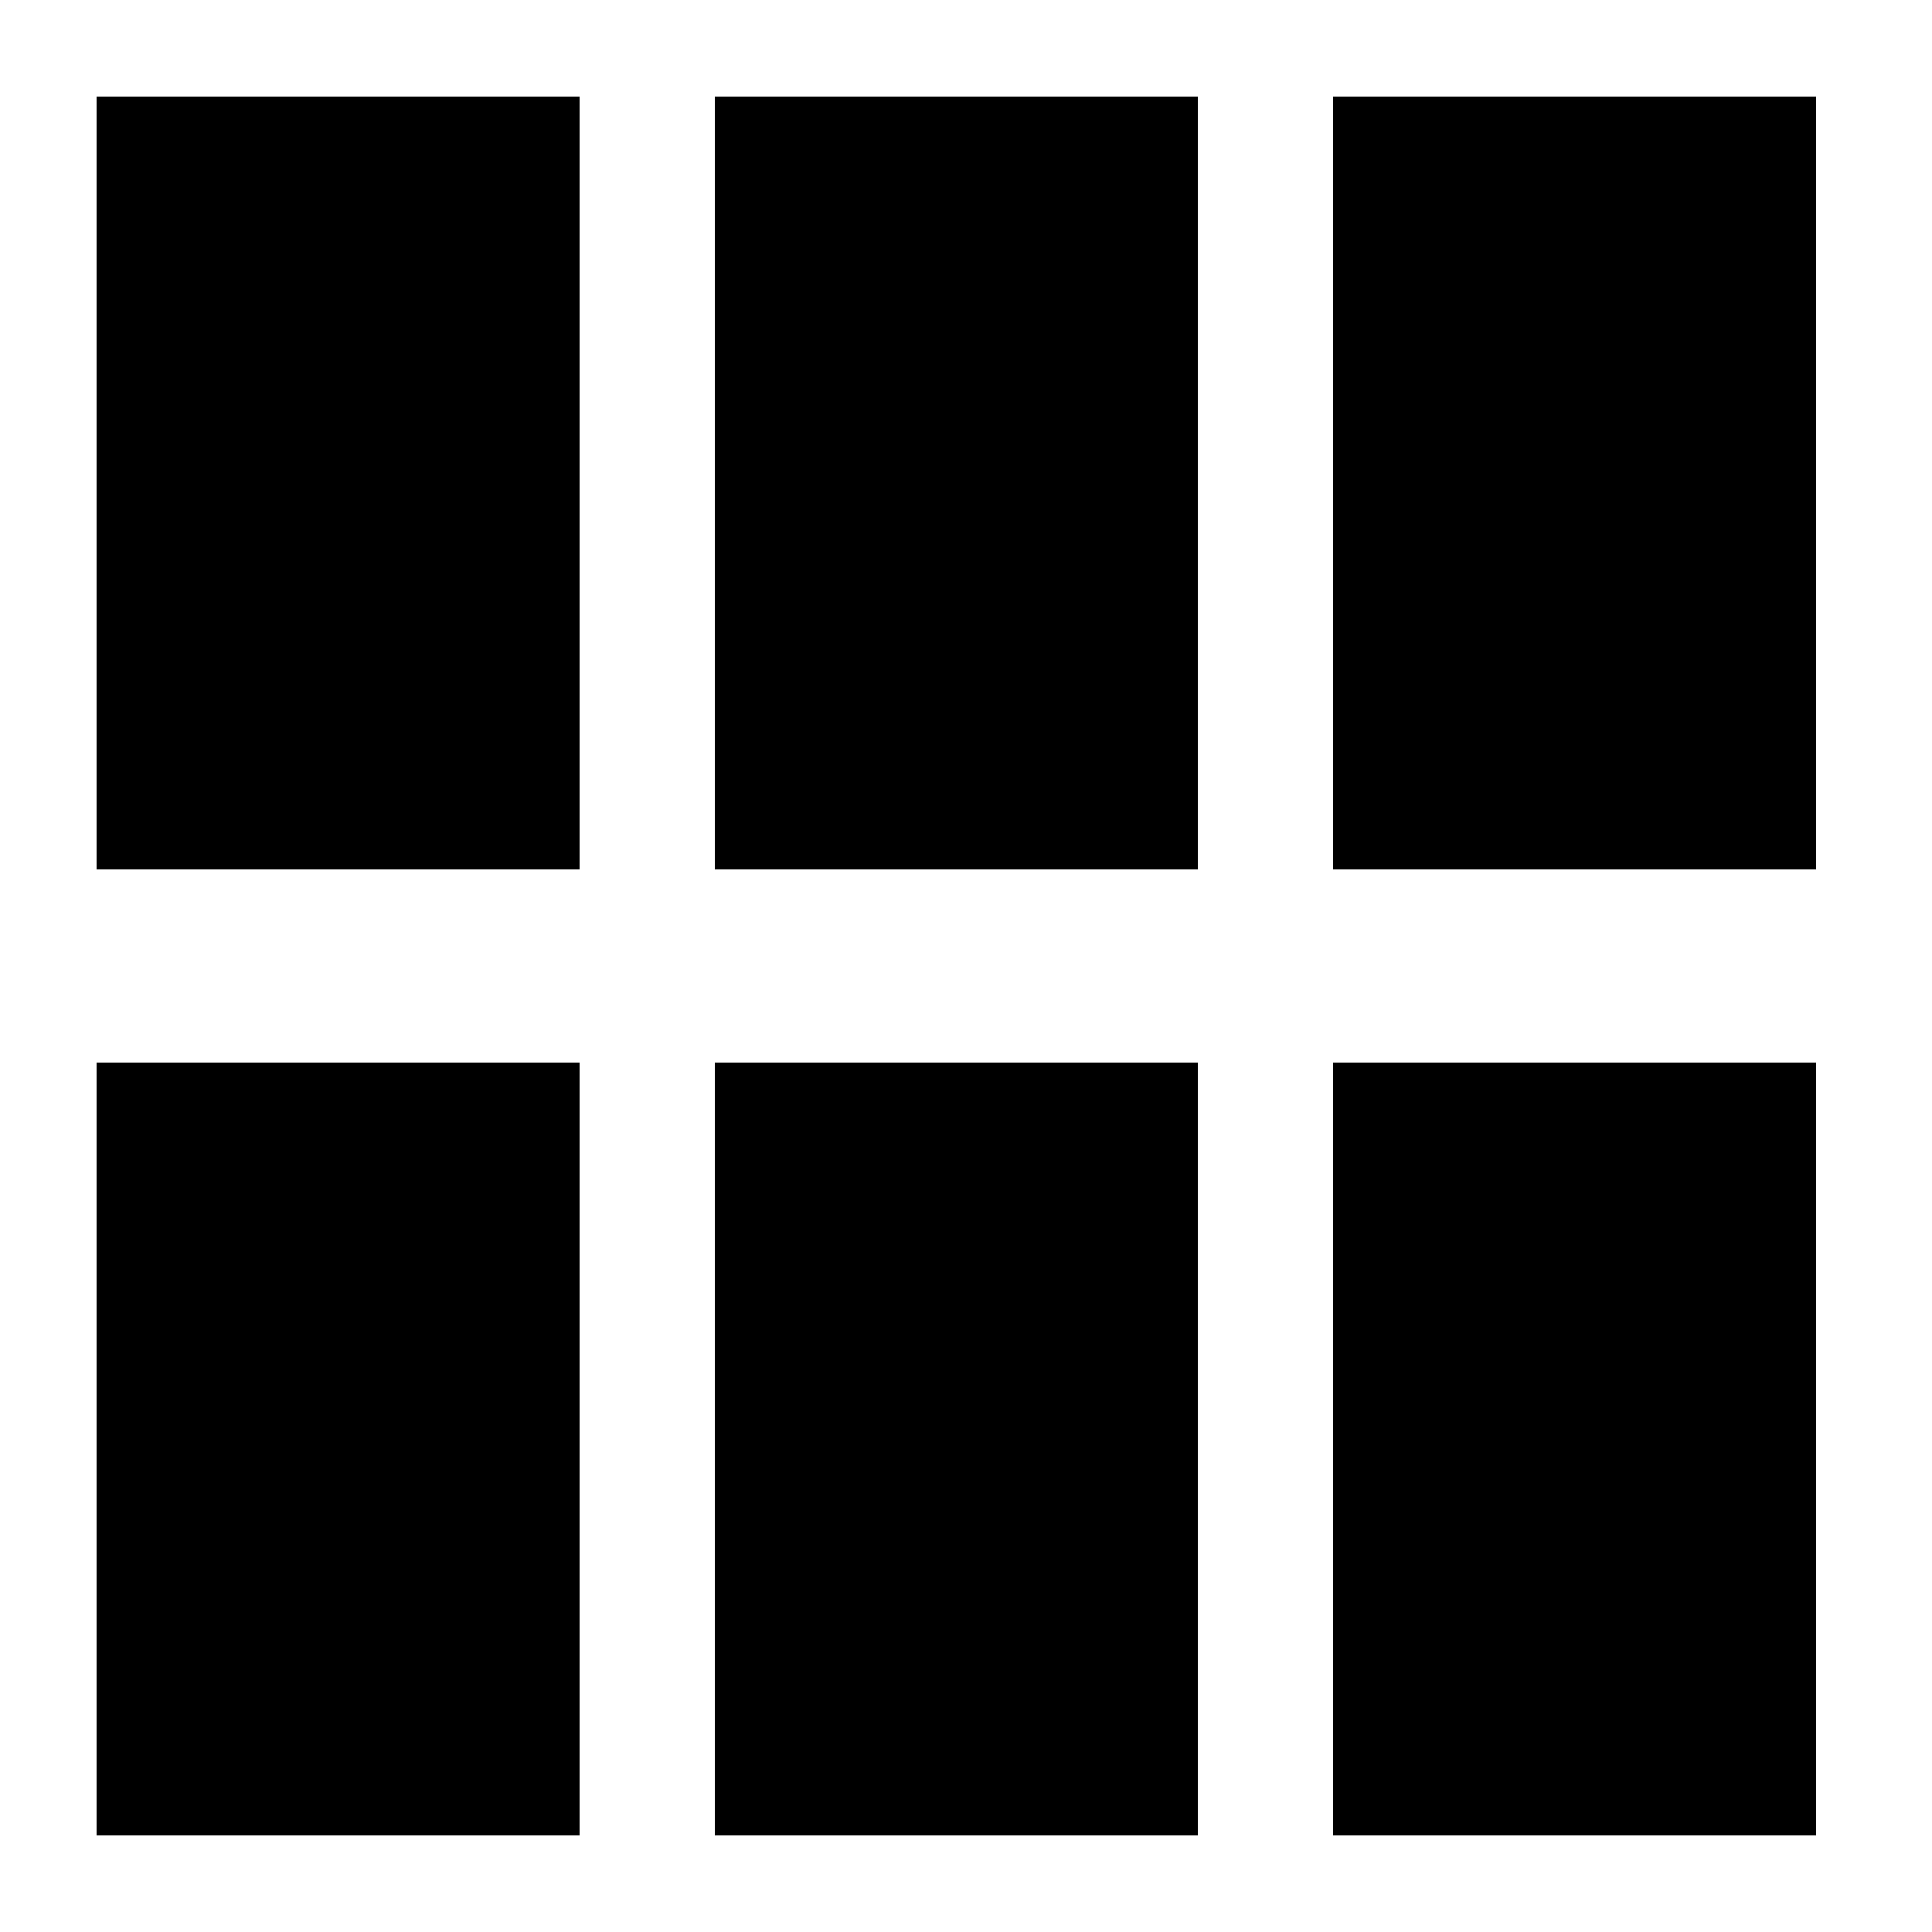
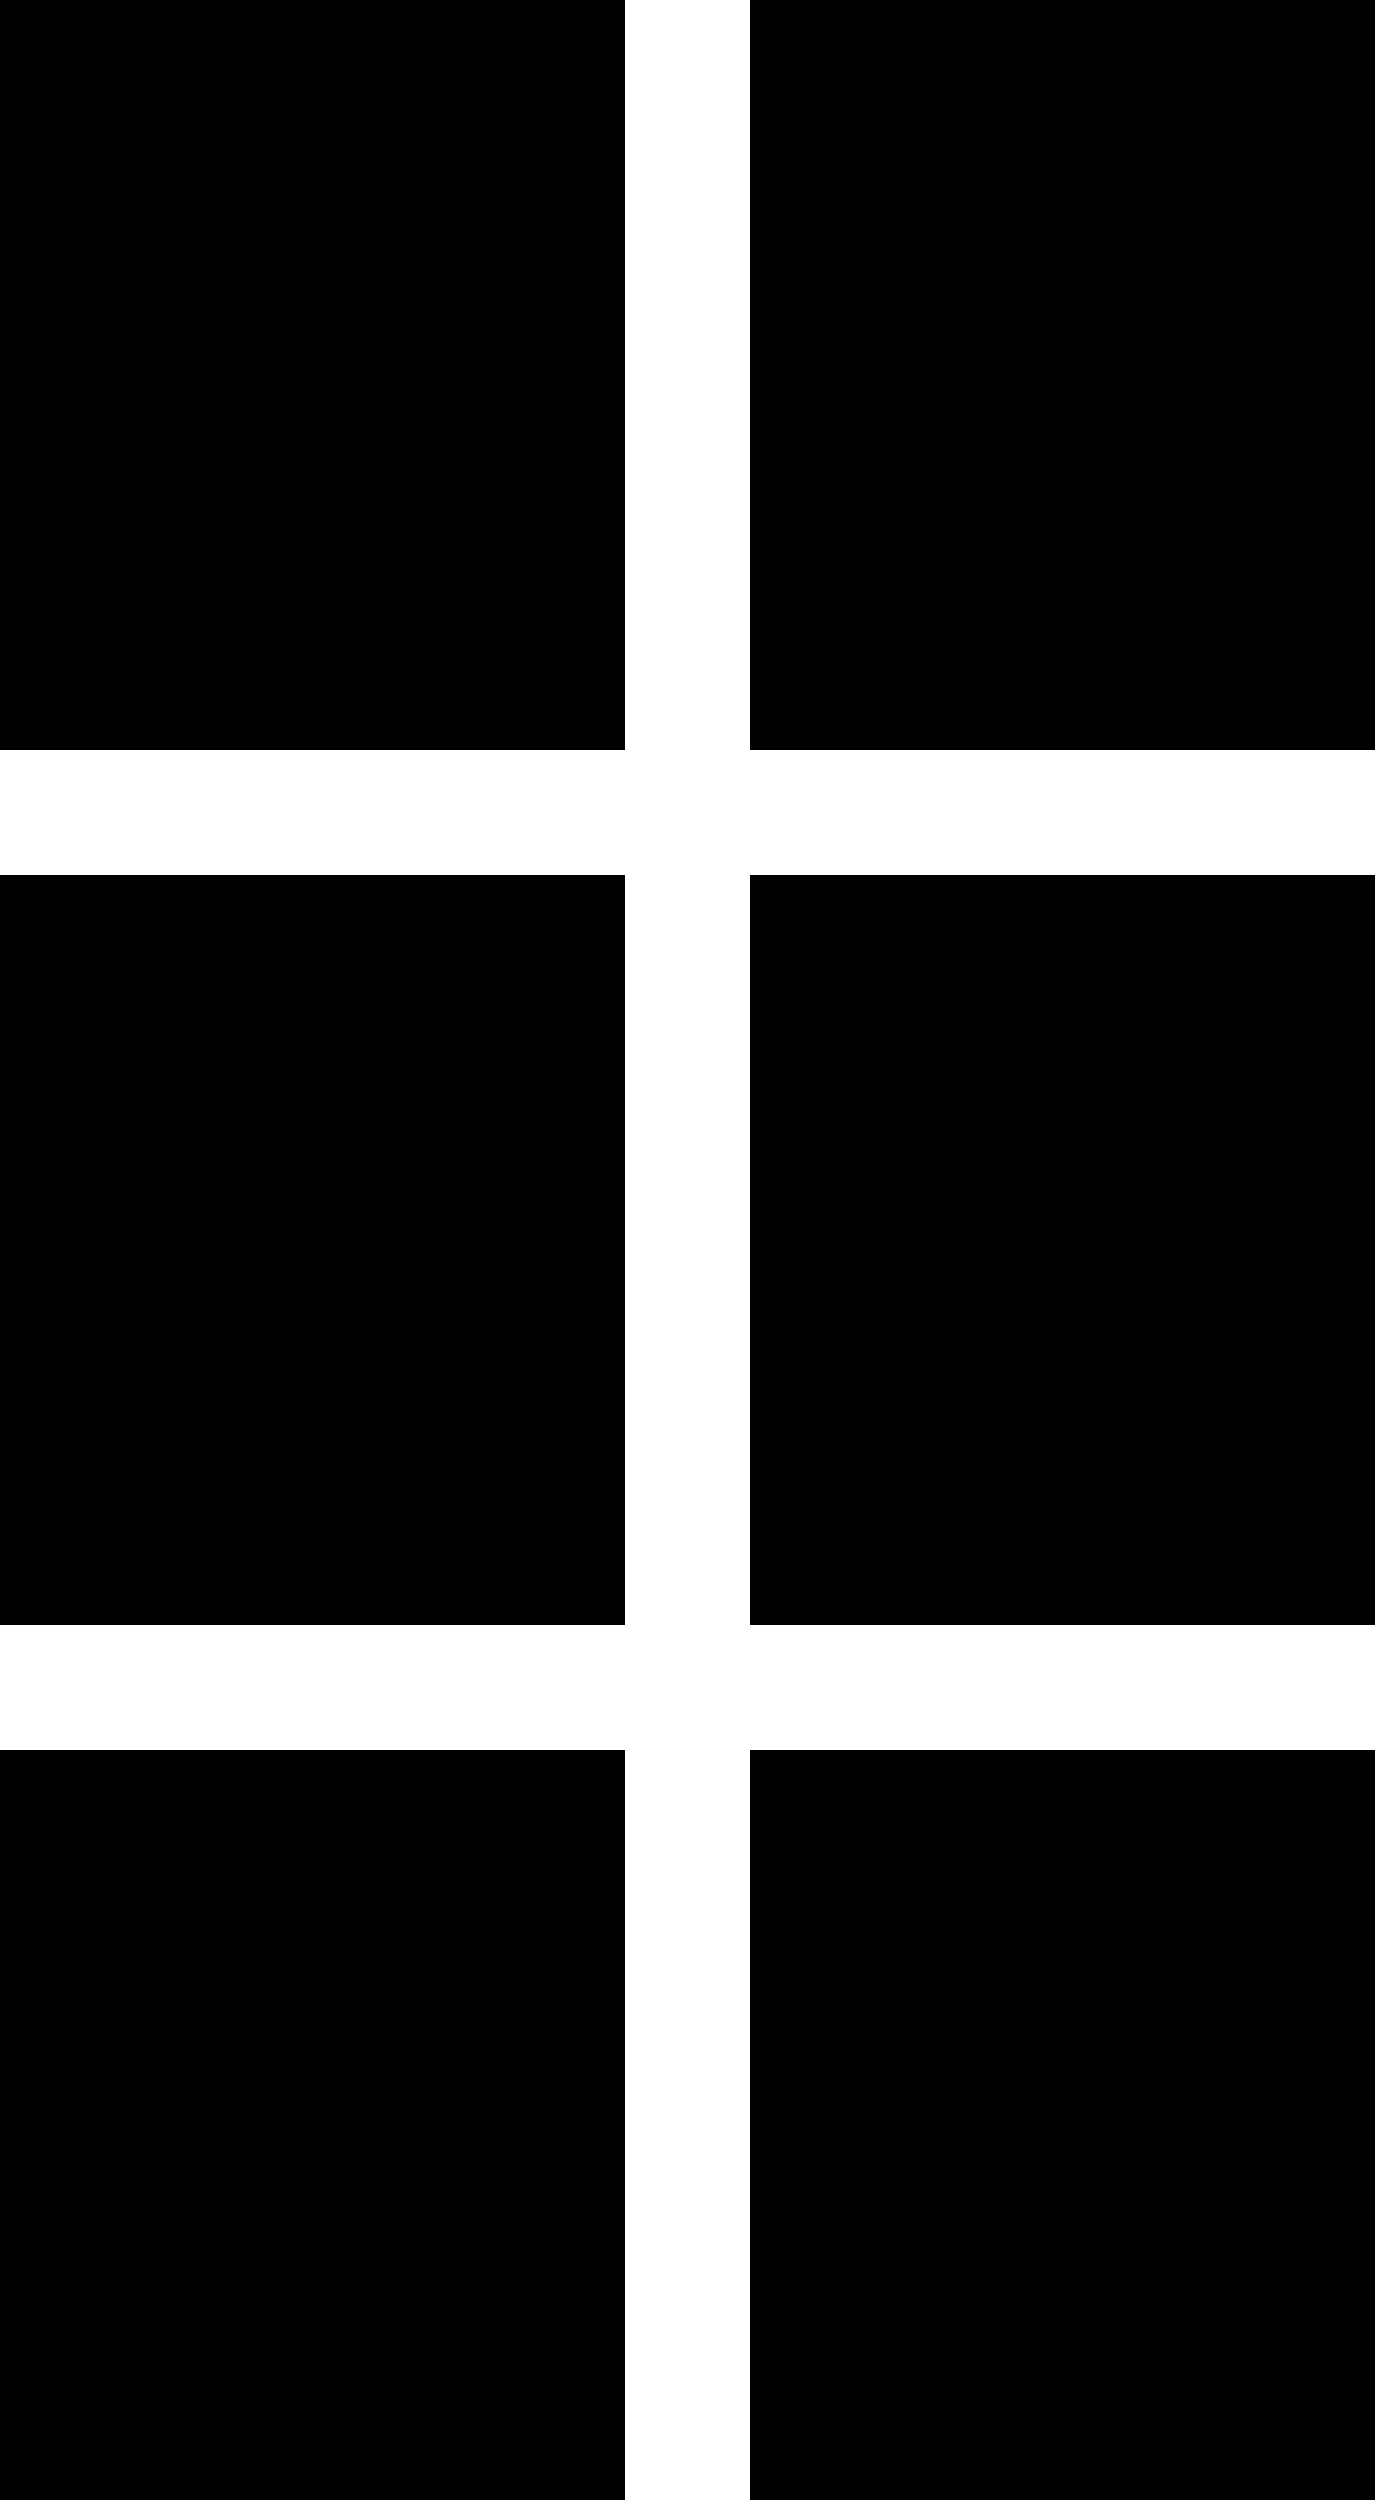
- <svg xmlns="http://www.w3.org/2000/svg" clip-rule="evenodd" fill-rule="evenodd" stroke-linejoin="round" stroke-miterlimit="2" viewBox="0 0 100 100">
-   <g fill-rule="nonzero">
-     <path d="m122.276 77.843h104.153v151.349h-104.153z" transform="matrix(.240032 0 0 .26429 -24.3502 -15.5732)" />
-     <path d="m122.276 77.843h104.153v151.349h-104.153z" transform="matrix(.240032 0 0 .26429 7.64981 -15.5732)" />
-     <path d="m122.276 77.843h104.153v151.349h-104.153z" transform="matrix(.240032 0 0 .26429 39.6498 -15.5732)" />
-     <path d="m122.276 77.843h104.153v151.349h-104.153z" transform="matrix(.240032 0 0 .26429 -24.3502 34.4268)" />
-     <path d="m122.276 77.843h104.153v151.349h-104.153z" transform="matrix(.240032 0 0 .26429 7.64981 34.4268)" />
-     <path d="m122.276 77.843h104.153v151.349h-104.153z" transform="matrix(.240032 0 0 .26429 39.6498 34.4268)" />
-   </g>
+ <svg xmlns="http://www.w3.org/2000/svg" clip-rule="evenodd" fill-rule="evenodd" stroke-linejoin="round" stroke-miterlimit="2" viewBox="0 0 22 40">
+   <path d="m122.276 77.843h104.153v151.349h-104.153z" transform="matrix(.0960126 0 0 .0792869 -11.74 7.82807)" />
+   <path d="m122.276 77.843h104.153v151.349h-104.153z" transform="matrix(.0960126 0 0 .0792869 .259964 7.82807)" />
+   <path d="m122.276 77.843h104.153v151.349h-104.153z" transform="matrix(.0960126 0 0 .0792869 -11.74 -6.17193)" />
+   <path d="m122.276 77.843h104.153v151.349h-104.153z" transform="matrix(.0960126 0 0 .0792869 .259964 -6.17193)" />
+   <path d="m122.276 77.843h104.153v151.349h-104.153z" transform="matrix(.0960126 0 0 .0792869 -11.74 21.8281)" />
+   <path d="m122.276 77.843h104.153v151.349h-104.153z" transform="matrix(.0960126 0 0 .0792869 .259964 21.8281)" />
</svg>
